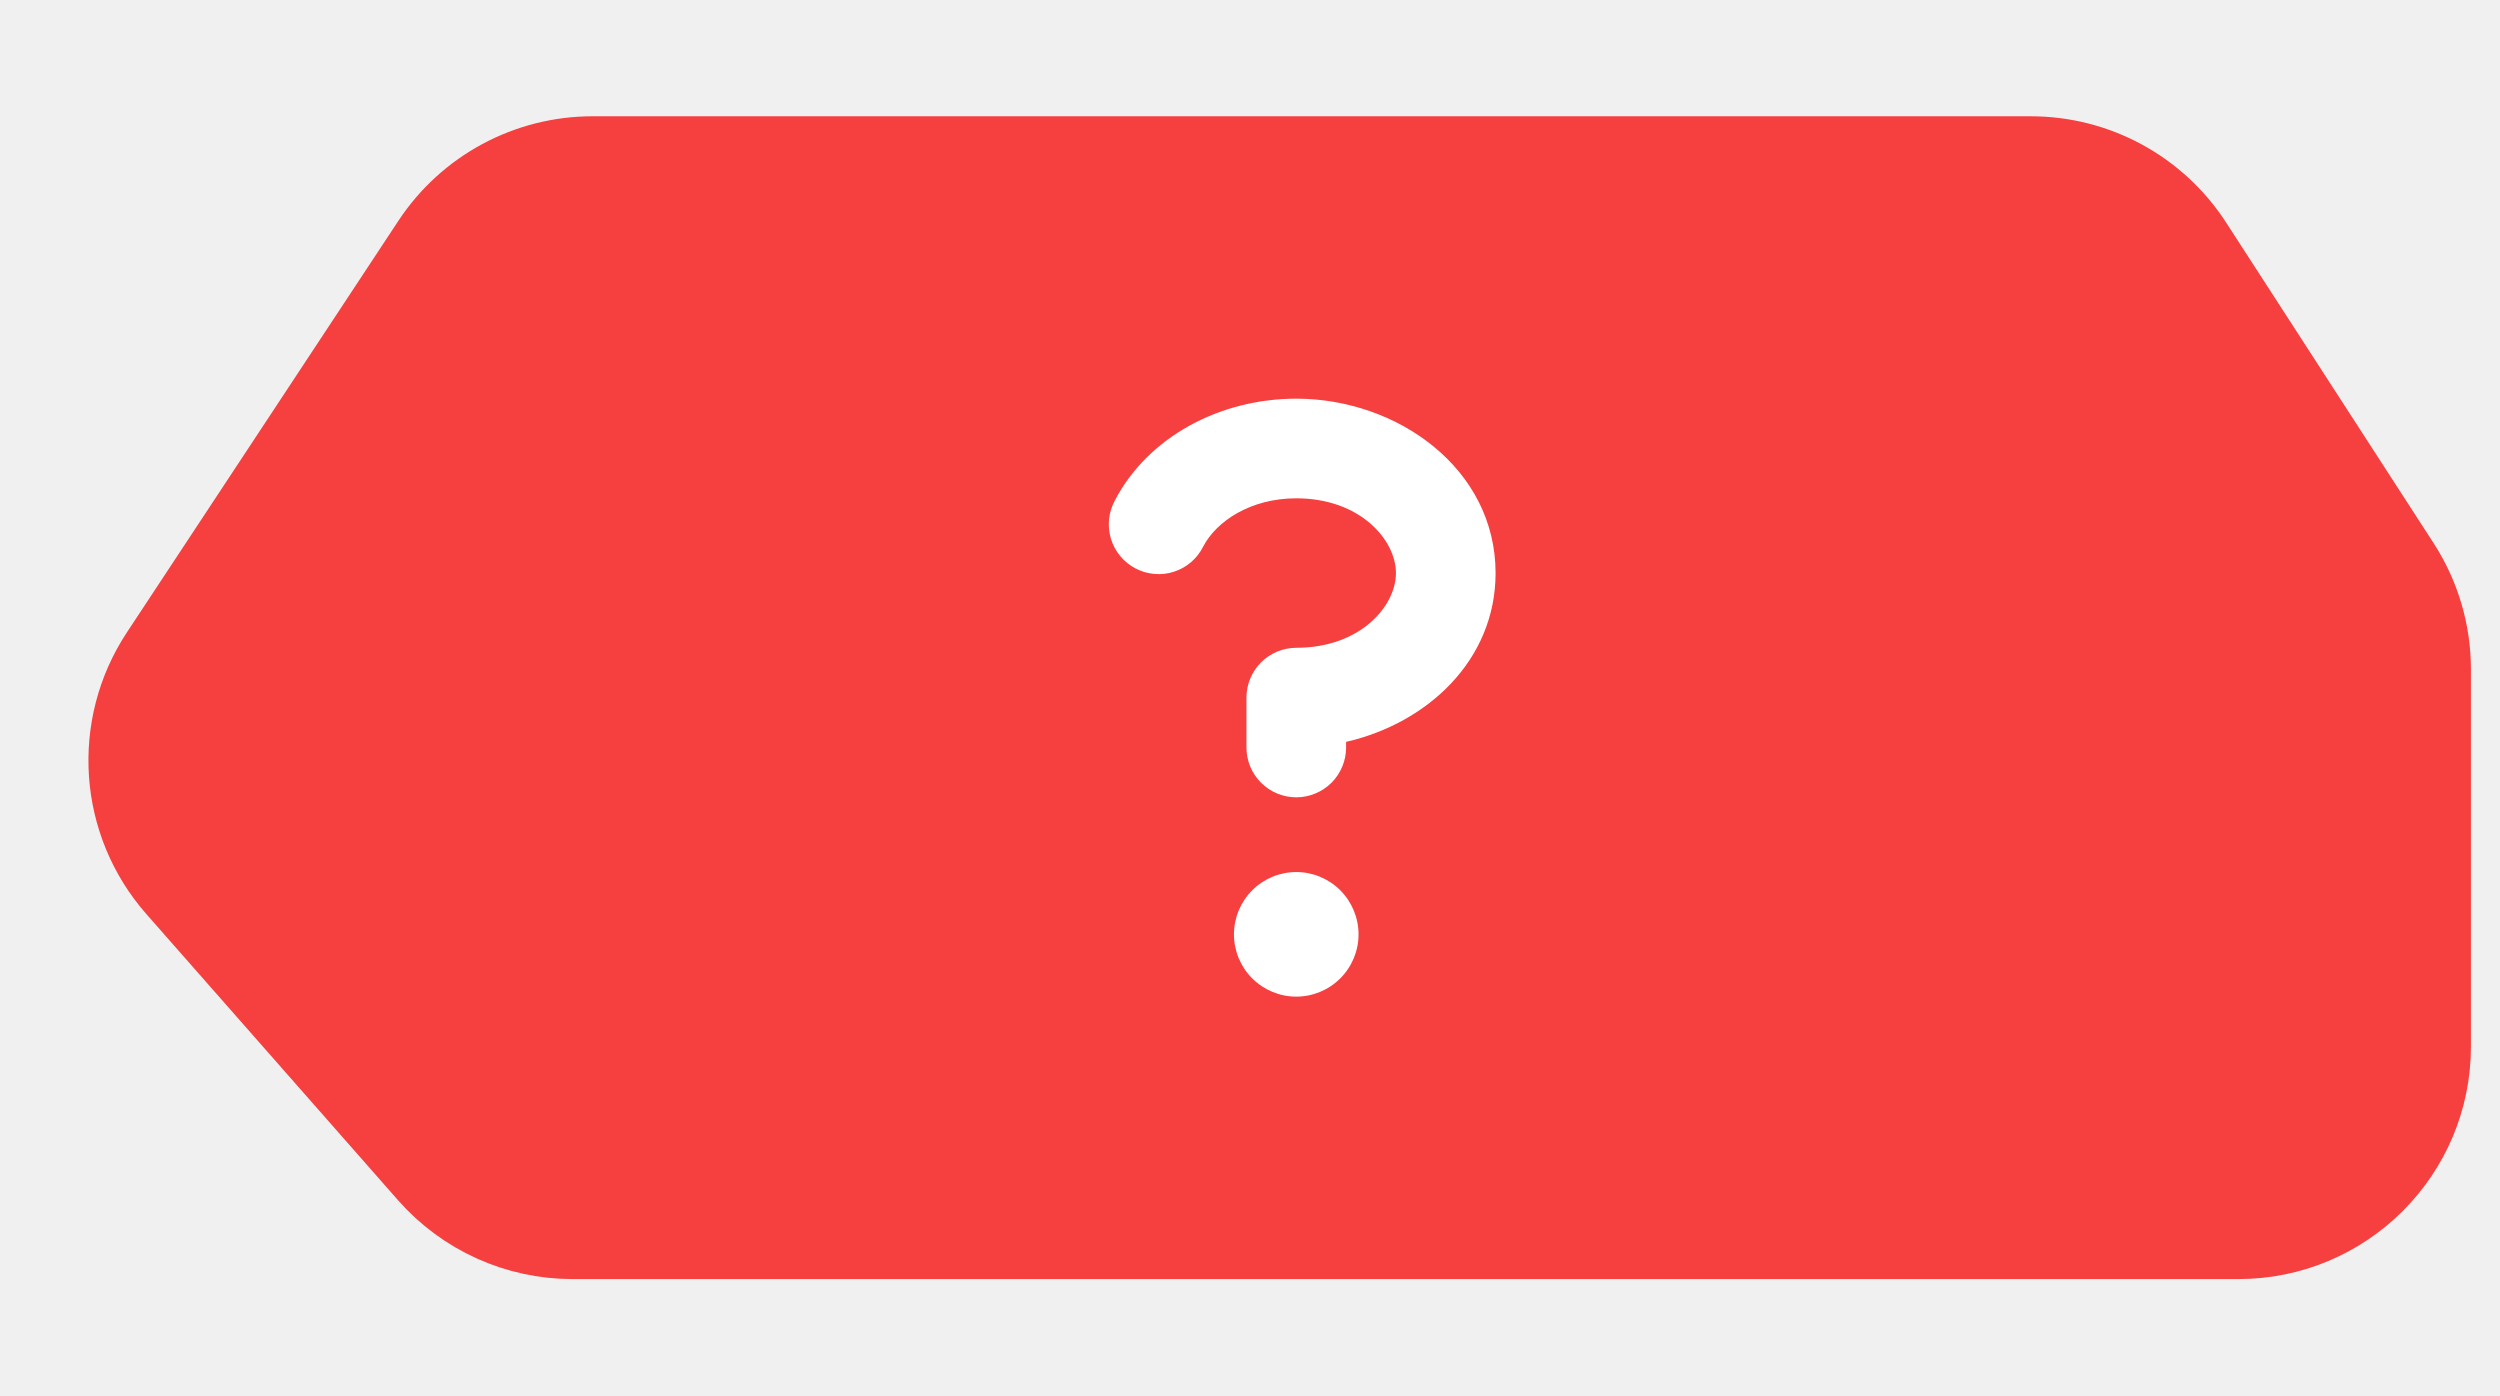
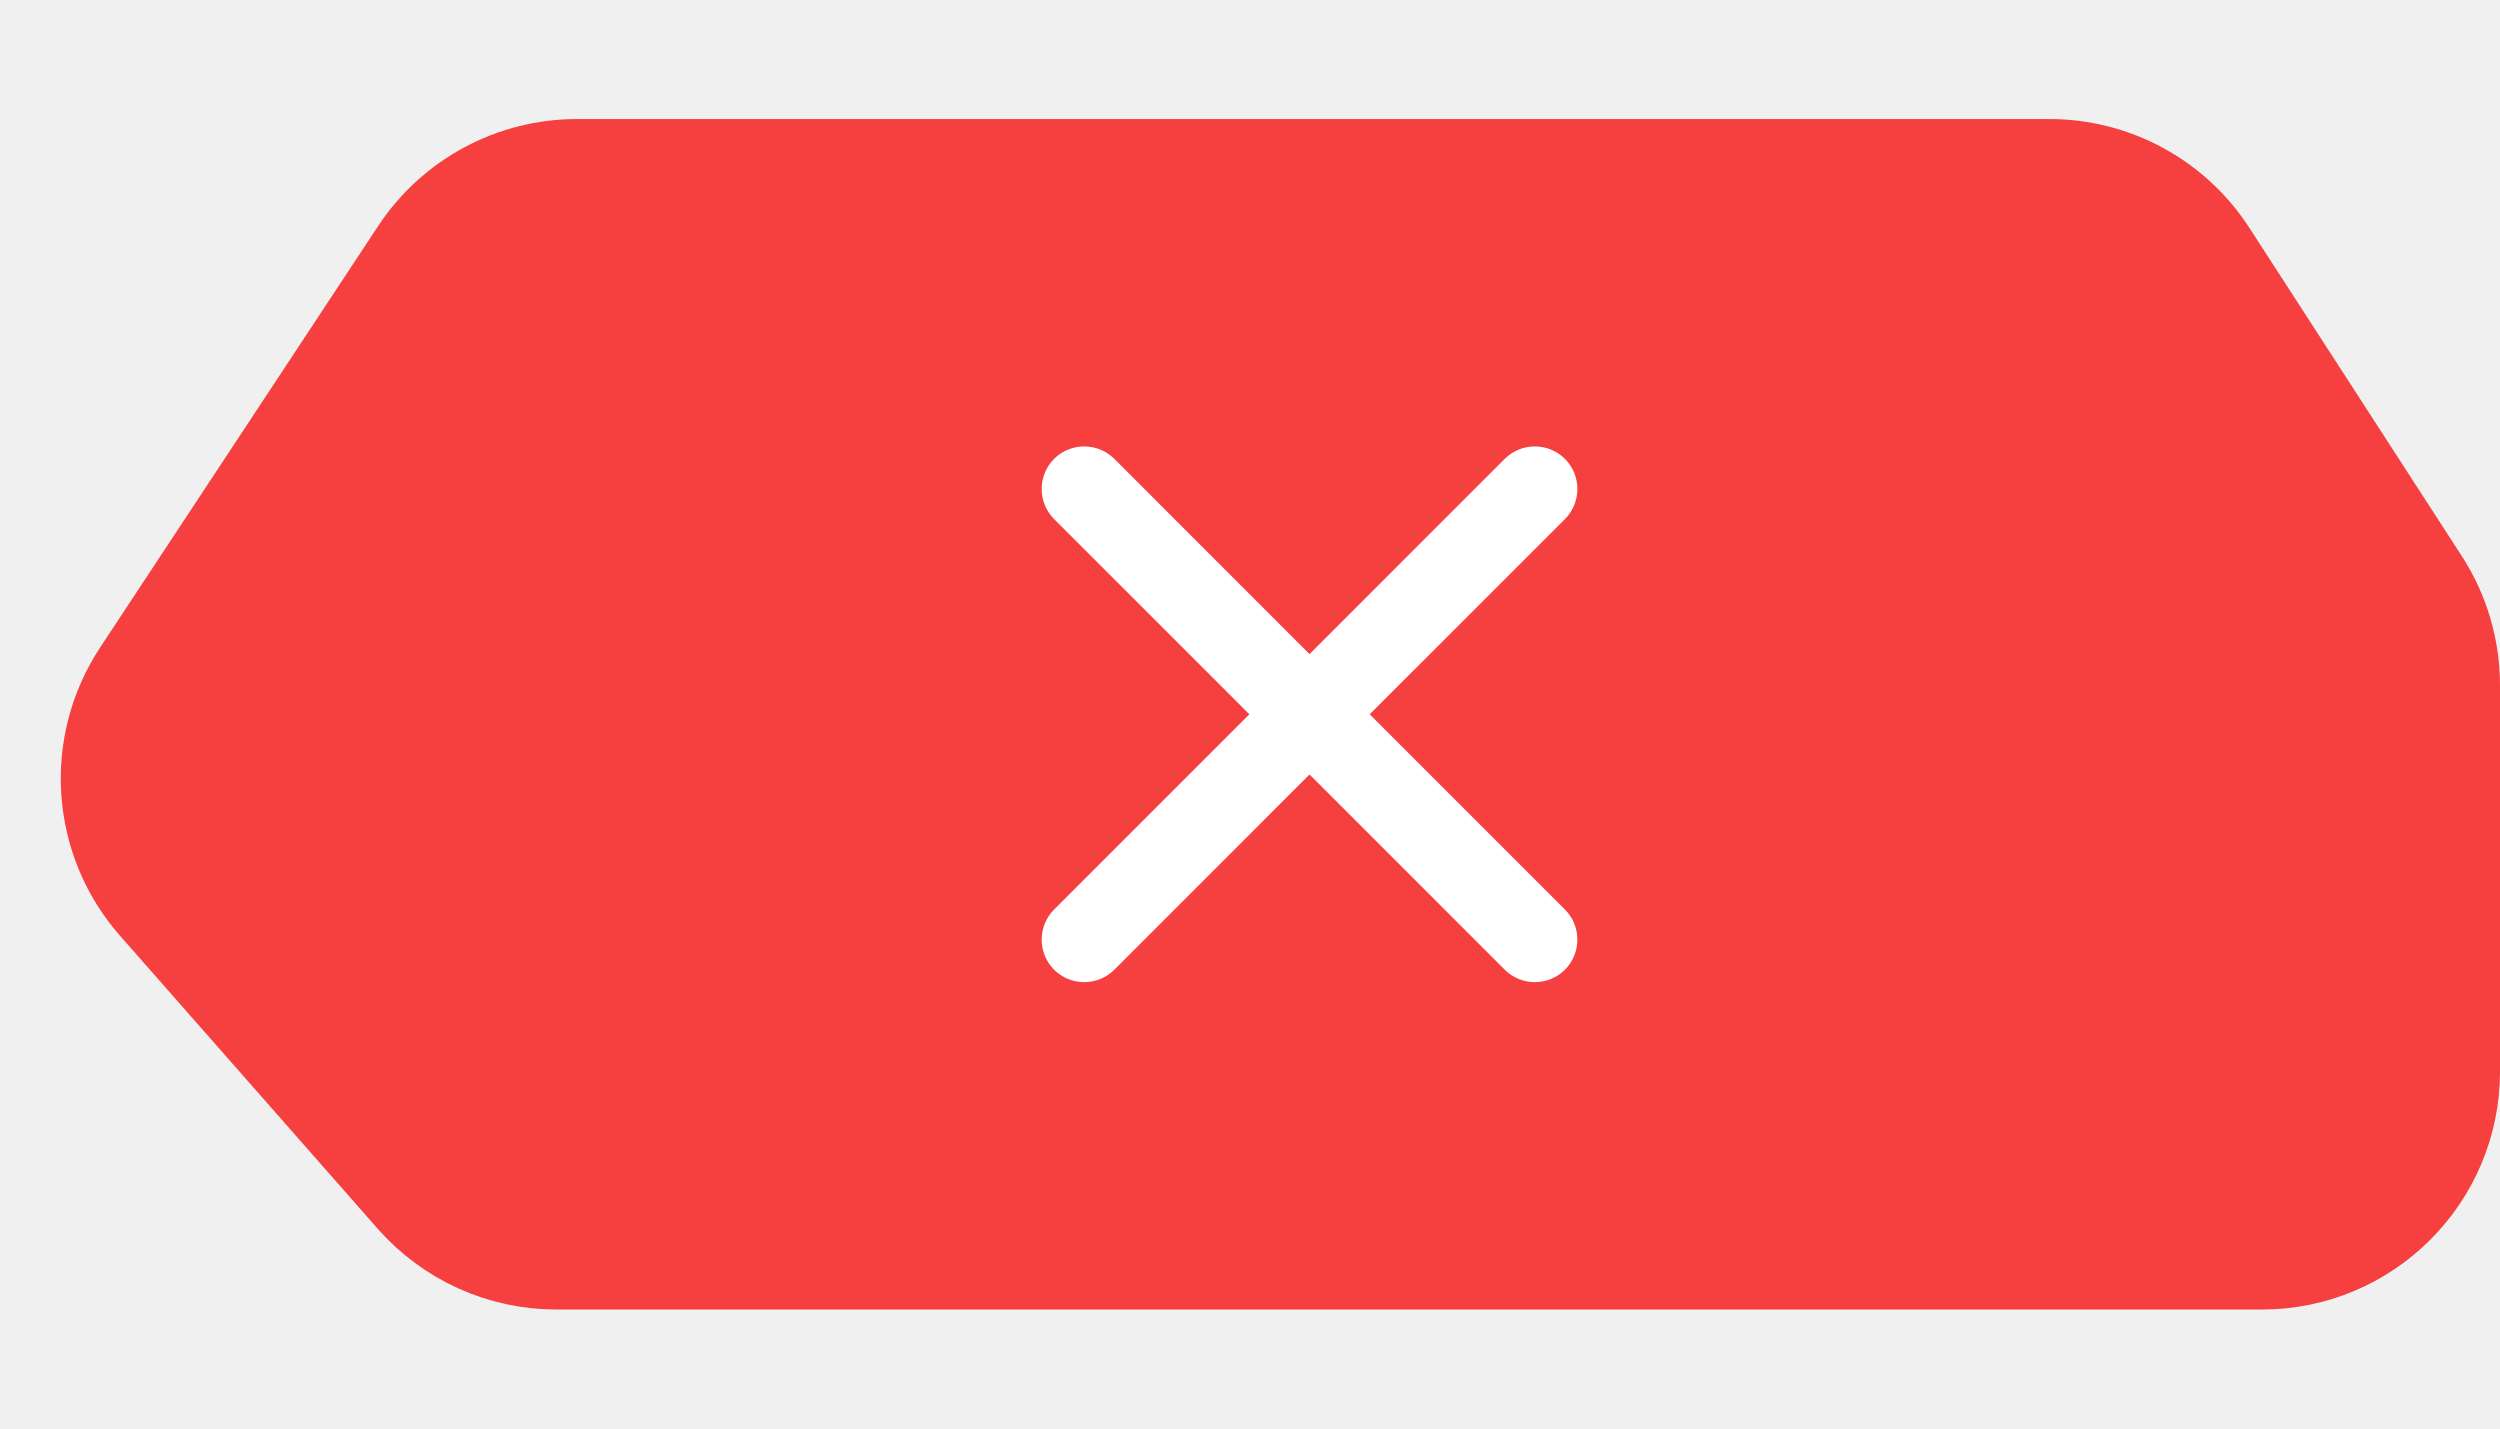
- <svg xmlns="http://www.w3.org/2000/svg" width="43" height="24" viewBox="0 0 43 24" fill="none">
-   <g clip-path="url(#clip0_1306_90659)">
-     <path d="M7.479 4.21C8.08 3.299 9.1 2.75 10.192 2.75H34.93C36.033 2.75 37.06 3.309 37.659 4.234L41.228 9.749C41.569 10.275 41.75 10.888 41.75 11.515V18C41.75 19.795 40.295 21.25 38.5 21.25H9.847C8.913 21.25 8.024 20.848 7.407 20.146L3.081 15.227C2.113 14.127 2.001 12.515 2.808 11.291L7.479 4.21Z" fill="#F63F3F" stroke="#F63F3F" stroke-width="1.5" />
-     <path d="M23.053 16.828C23.254 16.627 23.367 16.355 23.367 16.071C23.367 15.787 23.254 15.514 23.053 15.313C22.852 15.112 22.58 14.999 22.296 14.999C22.012 14.999 21.739 15.112 21.538 15.313C21.337 15.514 21.224 15.787 21.224 16.071C21.224 16.355 21.337 16.627 21.538 16.828C21.739 17.029 22.012 17.142 22.296 17.142C22.58 17.142 22.852 17.029 23.053 16.828Z" fill="white" />
-     <path d="M22.296 8.571C21.51 8.571 20.924 8.965 20.697 9.397C20.646 9.5 20.576 9.591 20.49 9.666C20.403 9.741 20.303 9.798 20.194 9.833C20.085 9.869 19.971 9.882 19.857 9.872C19.743 9.863 19.632 9.83 19.531 9.777C19.429 9.724 19.34 9.652 19.267 9.563C19.194 9.475 19.14 9.373 19.107 9.264C19.075 9.154 19.064 9.039 19.076 8.926C19.089 8.812 19.124 8.702 19.179 8.602C19.746 7.521 20.973 6.857 22.296 6.857C24.036 6.857 25.724 8.06 25.724 9.857C25.724 11.354 24.552 12.44 23.153 12.76V12.857C23.153 13.084 23.062 13.302 22.902 13.463C22.741 13.623 22.523 13.714 22.296 13.714C22.068 13.714 21.85 13.623 21.69 13.463C21.529 13.302 21.439 13.084 21.439 12.857V11.999C21.439 11.772 21.529 11.554 21.69 11.393C21.85 11.233 22.068 11.142 22.296 11.142C23.395 11.142 24.01 10.427 24.01 9.857C24.01 9.287 23.395 8.571 22.296 8.571Z" fill="white" />
-   </g>
-   <defs>
-     <clipPath id="clip0_1306_90659">
-       <rect width="42" height="24" fill="white" transform="translate(0.5)" />
-     </clipPath>
-   </defs>
+ <svg xmlns="http://www.w3.org/2000/svg" width="42" height="24" viewBox="0 0 42 24" fill="none">
+   <path d="M9.692 2.75H34.43C35.533 2.75 36.56 3.309 37.159 4.234L40.728 9.749C41.069 10.275 41.25 10.888 41.25 11.515V18C41.25 19.795 39.795 21.25 38 21.25H9.347C8.413 21.25 7.524 20.848 6.907 20.146L2.581 15.227C1.613 14.127 1.501 12.515 2.308 11.291L6.979 4.21C7.58 3.299 8.6 2.75 9.692 2.75Z" fill="#F63F3F" stroke="#F63F3F" stroke-width="1.5" />
+   <path d="M26.291 7.709C26.157 7.575 25.975 7.5 25.785 7.5C25.595 7.5 25.414 7.575 25.279 7.709L22 10.989L18.721 7.709C18.586 7.575 18.405 7.5 18.215 7.5C18.025 7.5 17.843 7.575 17.709 7.709C17.575 7.843 17.5 8.025 17.5 8.215C17.5 8.405 17.575 8.586 17.709 8.721L20.989 12L17.709 15.28C17.575 15.414 17.5 15.595 17.5 15.785C17.5 15.975 17.575 16.157 17.709 16.291C17.843 16.425 18.025 16.5 18.215 16.5C18.405 16.5 18.586 16.425 18.721 16.291L22 13.011L25.279 16.291C25.414 16.425 25.595 16.5 25.785 16.5C25.975 16.5 26.157 16.425 26.291 16.291C26.425 16.157 26.5 15.975 26.5 15.785C26.5 15.595 26.425 15.414 26.291 15.28L23.011 12L26.291 8.721C26.425 8.586 26.5 8.405 26.5 8.215C26.5 8.025 26.425 7.843 26.291 7.709V7.709Z" fill="white" />
</svg>
